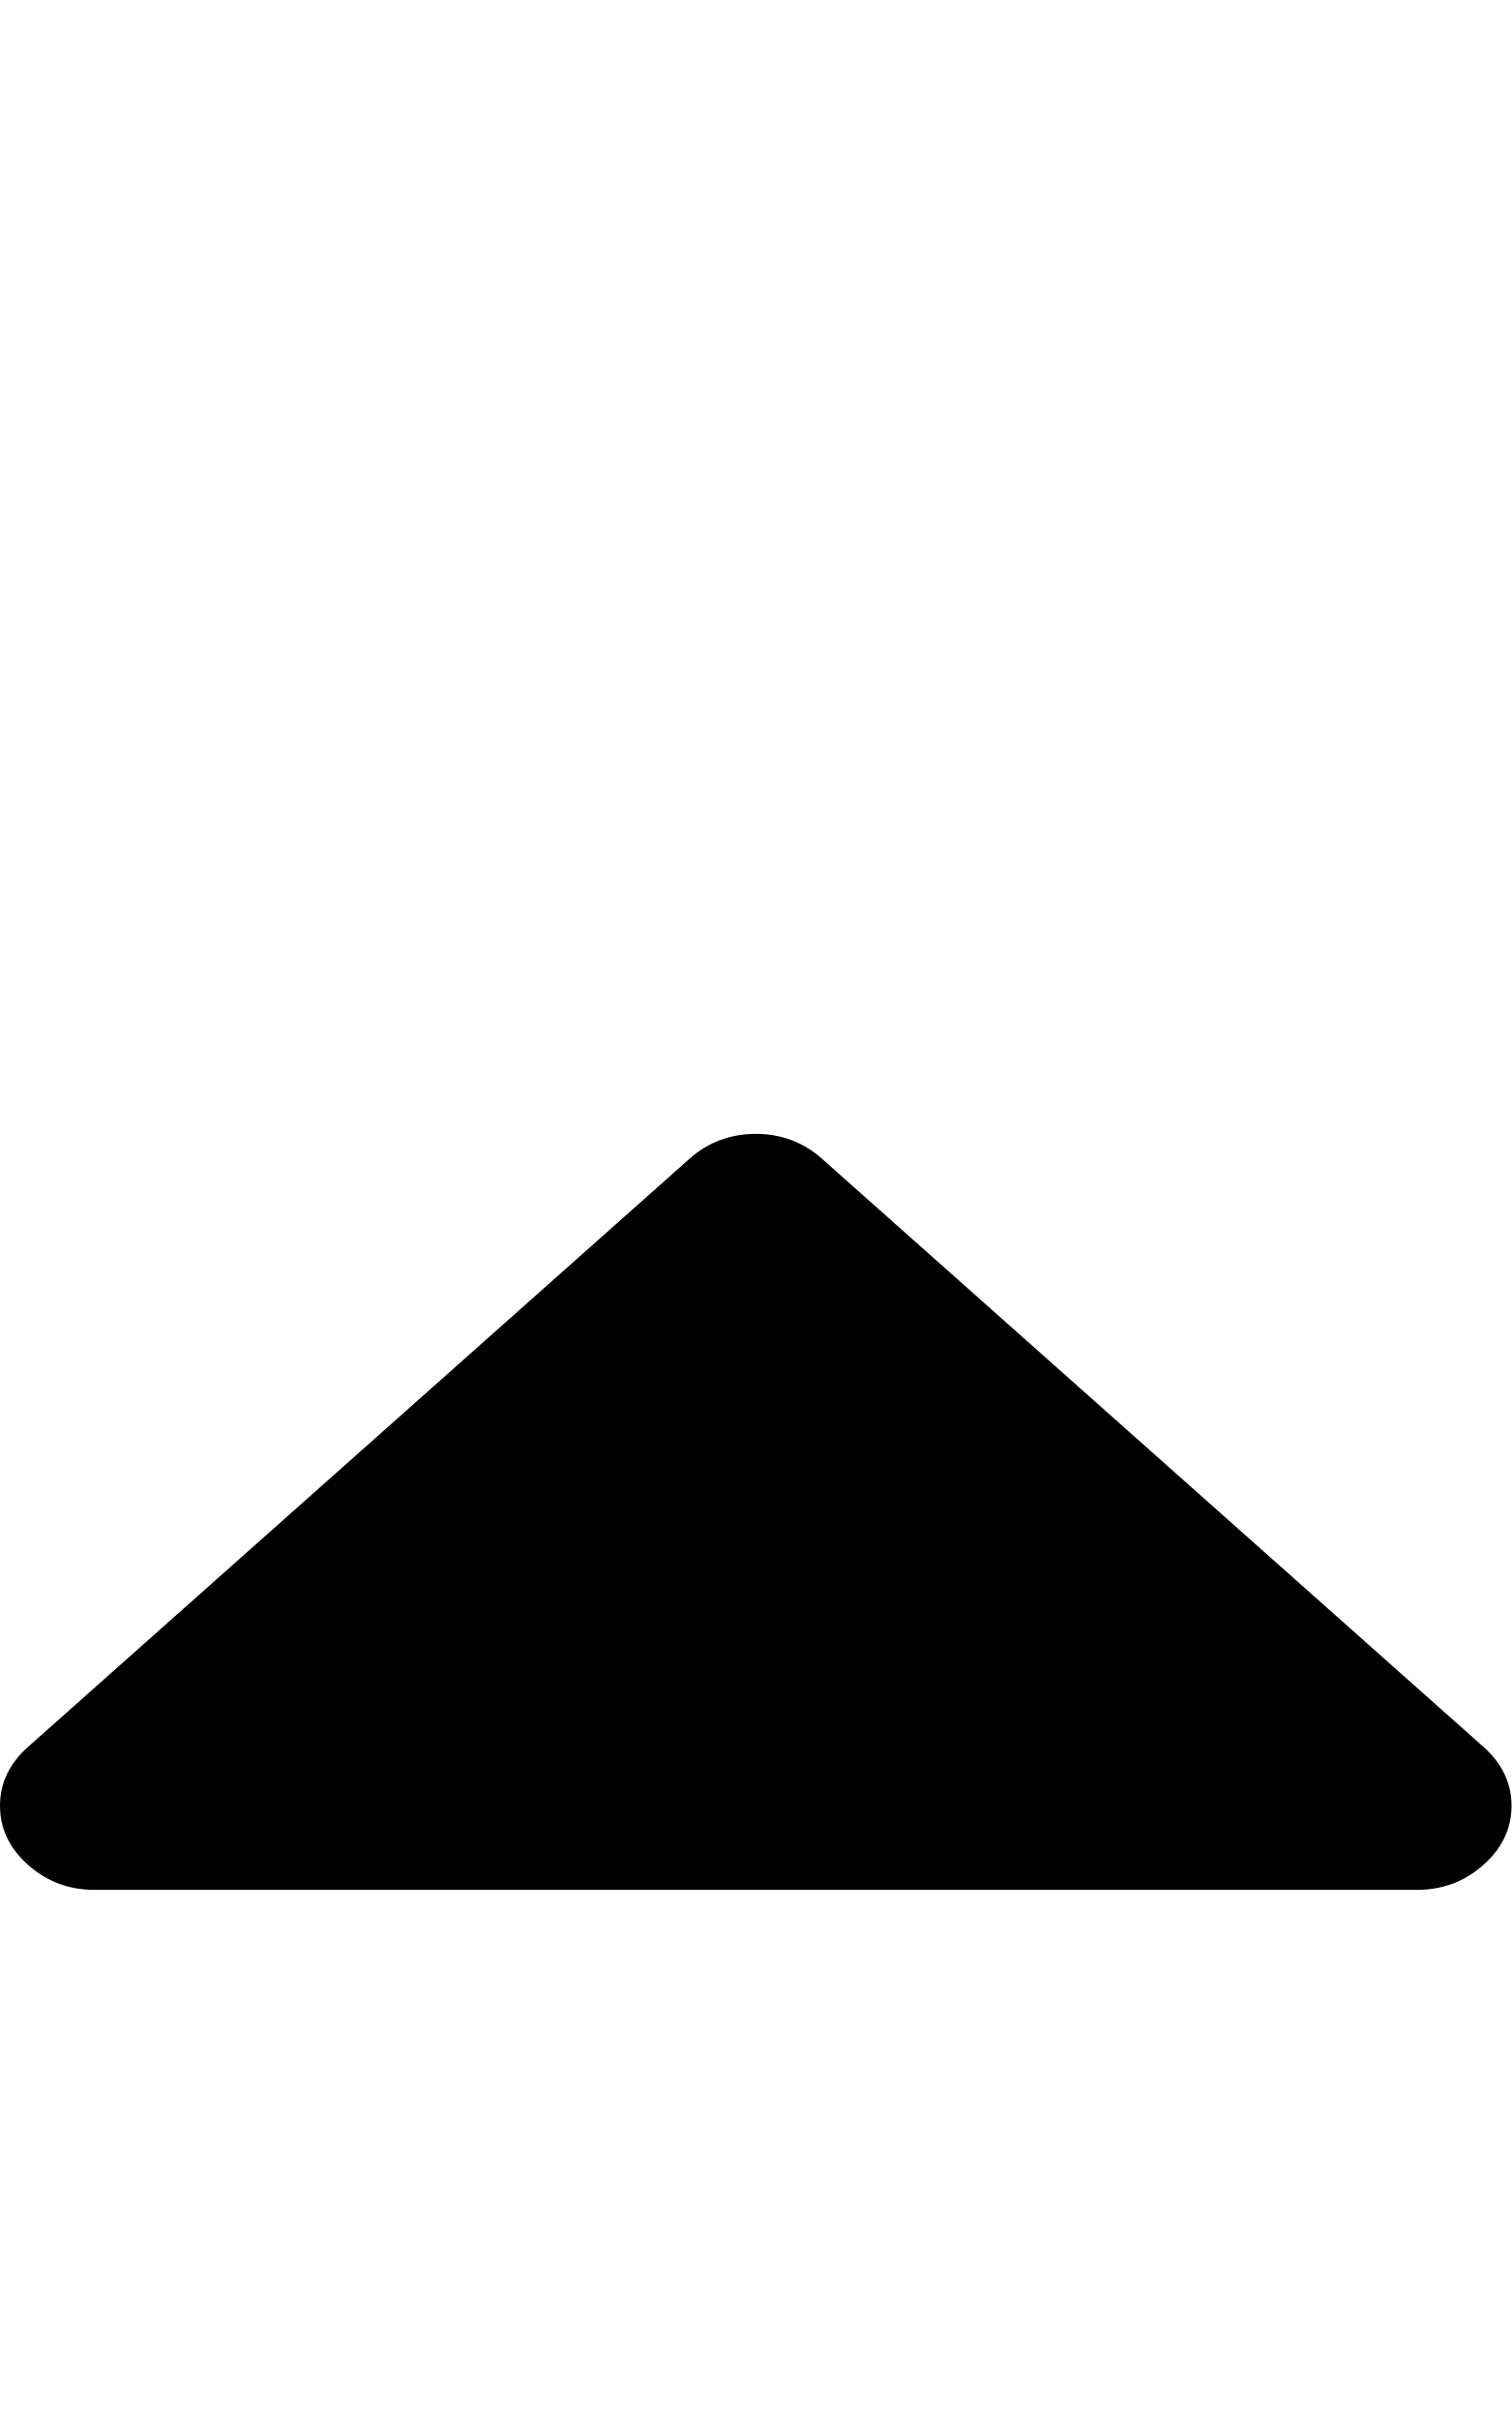
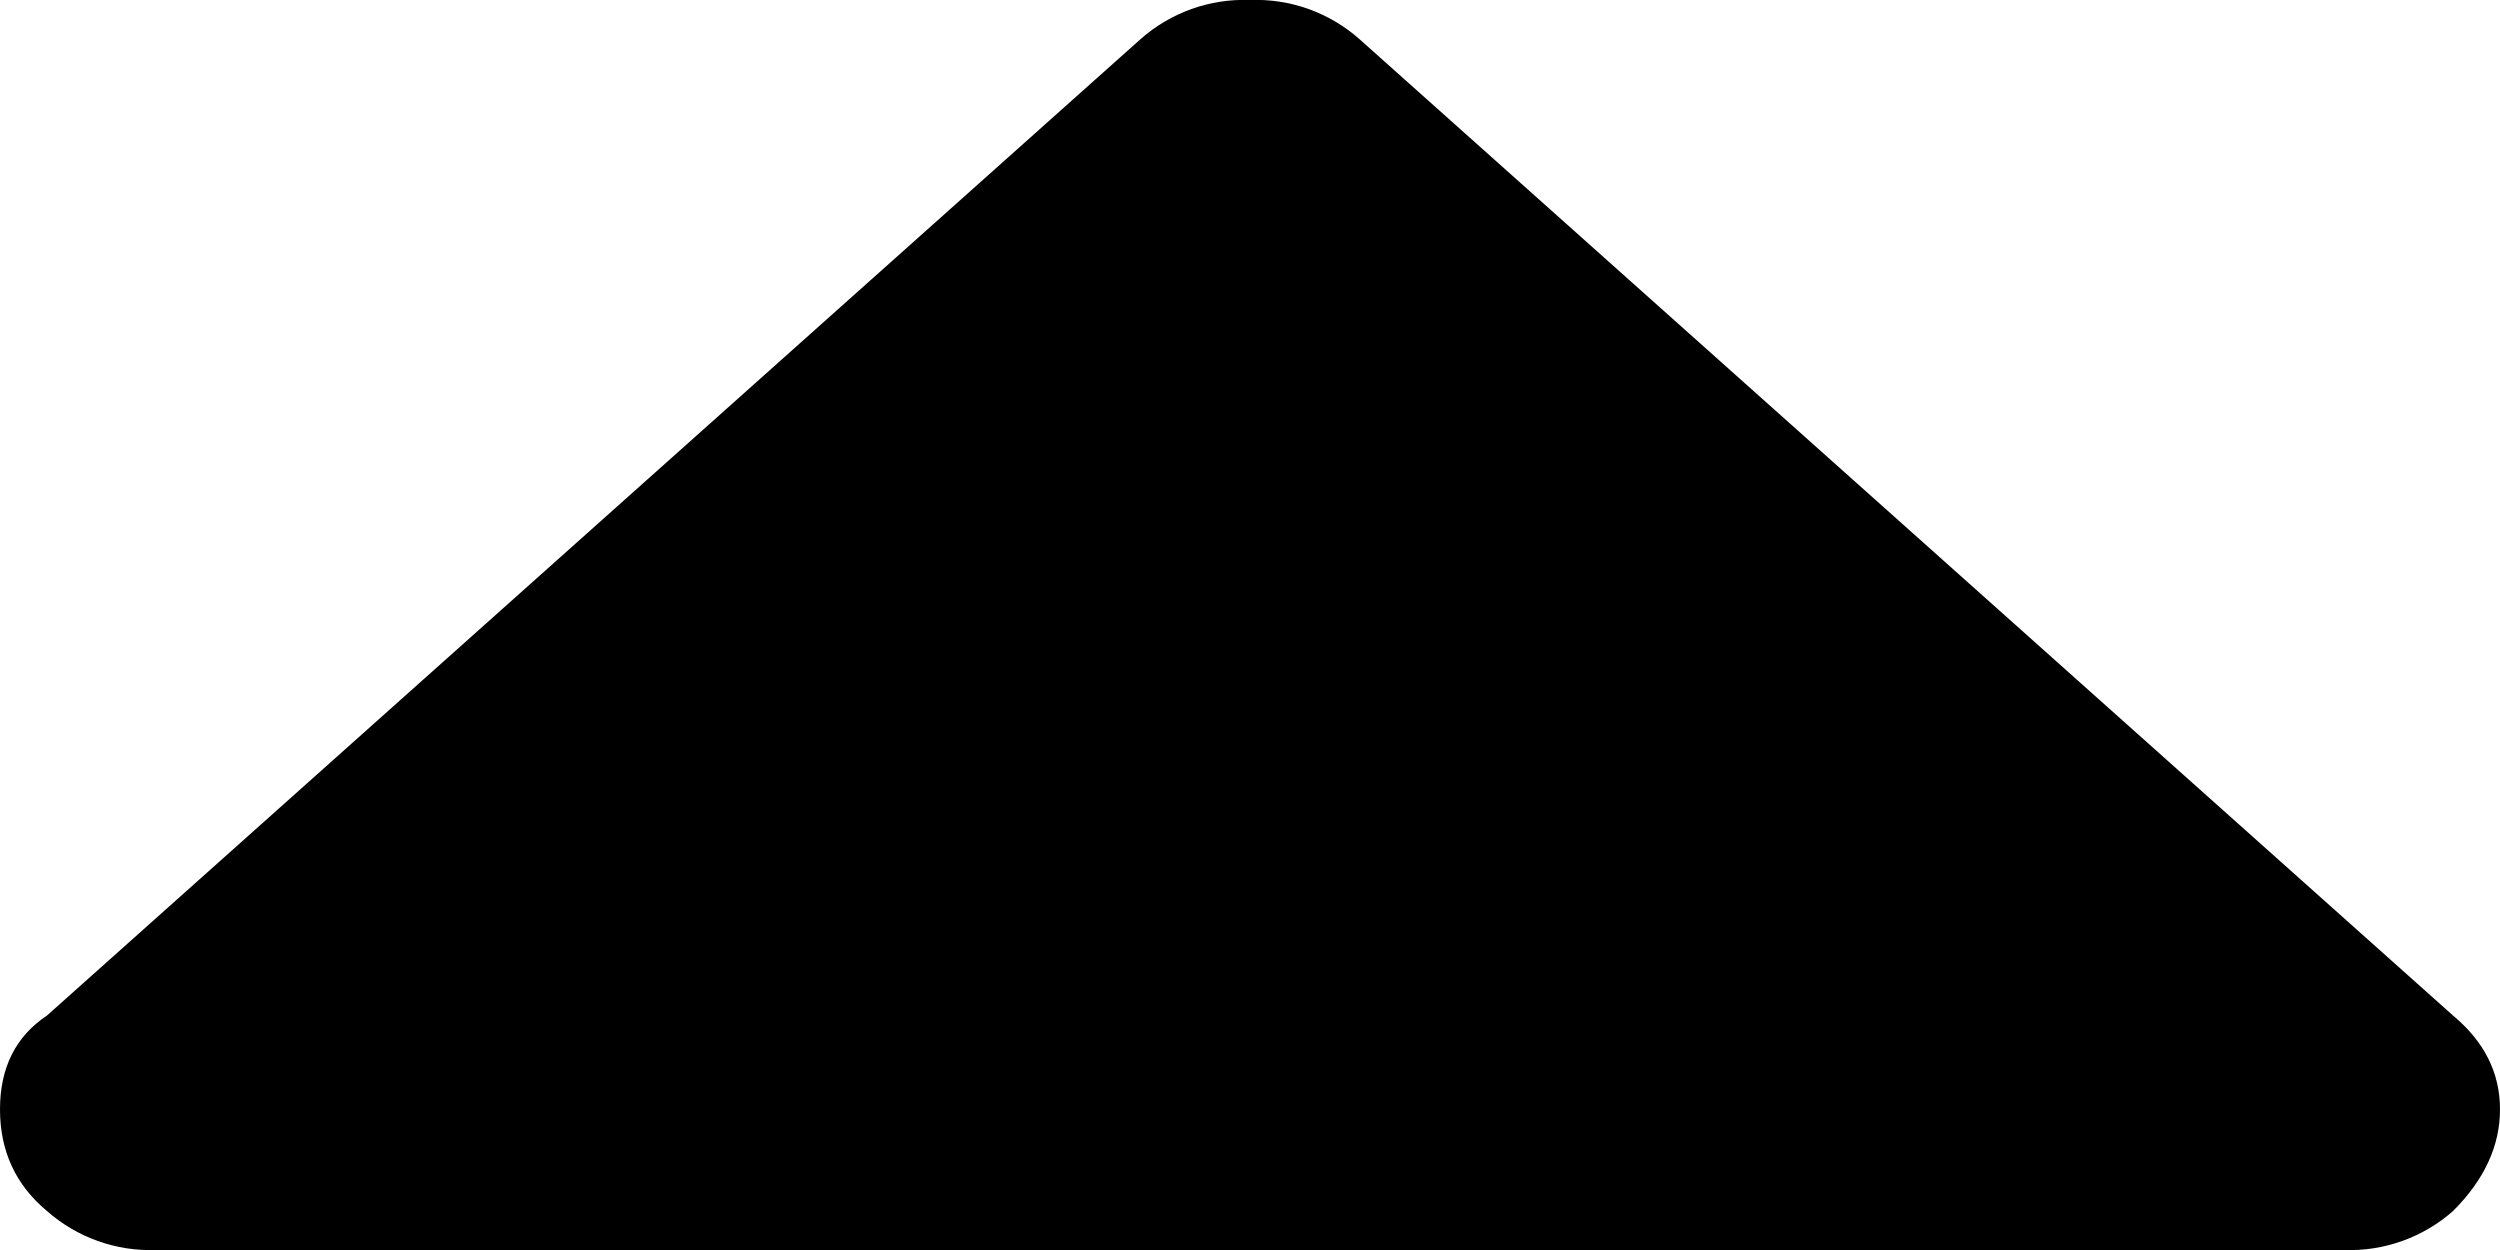
- <svg xmlns="http://www.w3.org/2000/svg" version="1.1" x="0" y="0" width="10" height="16" viewBox="0, 0, 10, 16">
-   <g id="Background">
-     <rect x="0" y="0" width="10" height="16" fill="#000000" fill-opacity="0" />
-   </g>
-   <g id="Background" />
-   <g id="Layer_1">
-     <path d="M10,11.944 Q10,12.17 9.814,12.335 Q9.629,12.5 9.375,12.5 L0.625,12.5 Q0.371,12.5 0.186,12.335 Q0,12.17 0,11.944 Q0,11.719 0.186,11.554 L4.561,7.665 Q4.746,7.5 5,7.5 Q5.254,7.5 5.439,7.665 L9.814,11.554 Q10,11.719 10,11.944 z" fill="#000000" />
-   </g>
+ <svg xmlns="http://www.w3.org/2000/svg" viewBox="0 0 32 16">
+   <path d="M32 14.2q0-.7-.6-1.2L17.4.5A2 2 0 0 0 16 0a2 2 0 0 0-1.4.5L.6 13q-.6.4-.6 1.2t.6 1.3A2 2 0 0 0 2 16h28a2 2 0 0 0 1.4-.5q.6-.6.6-1.3" fill-rule="evenodd" />
</svg>
